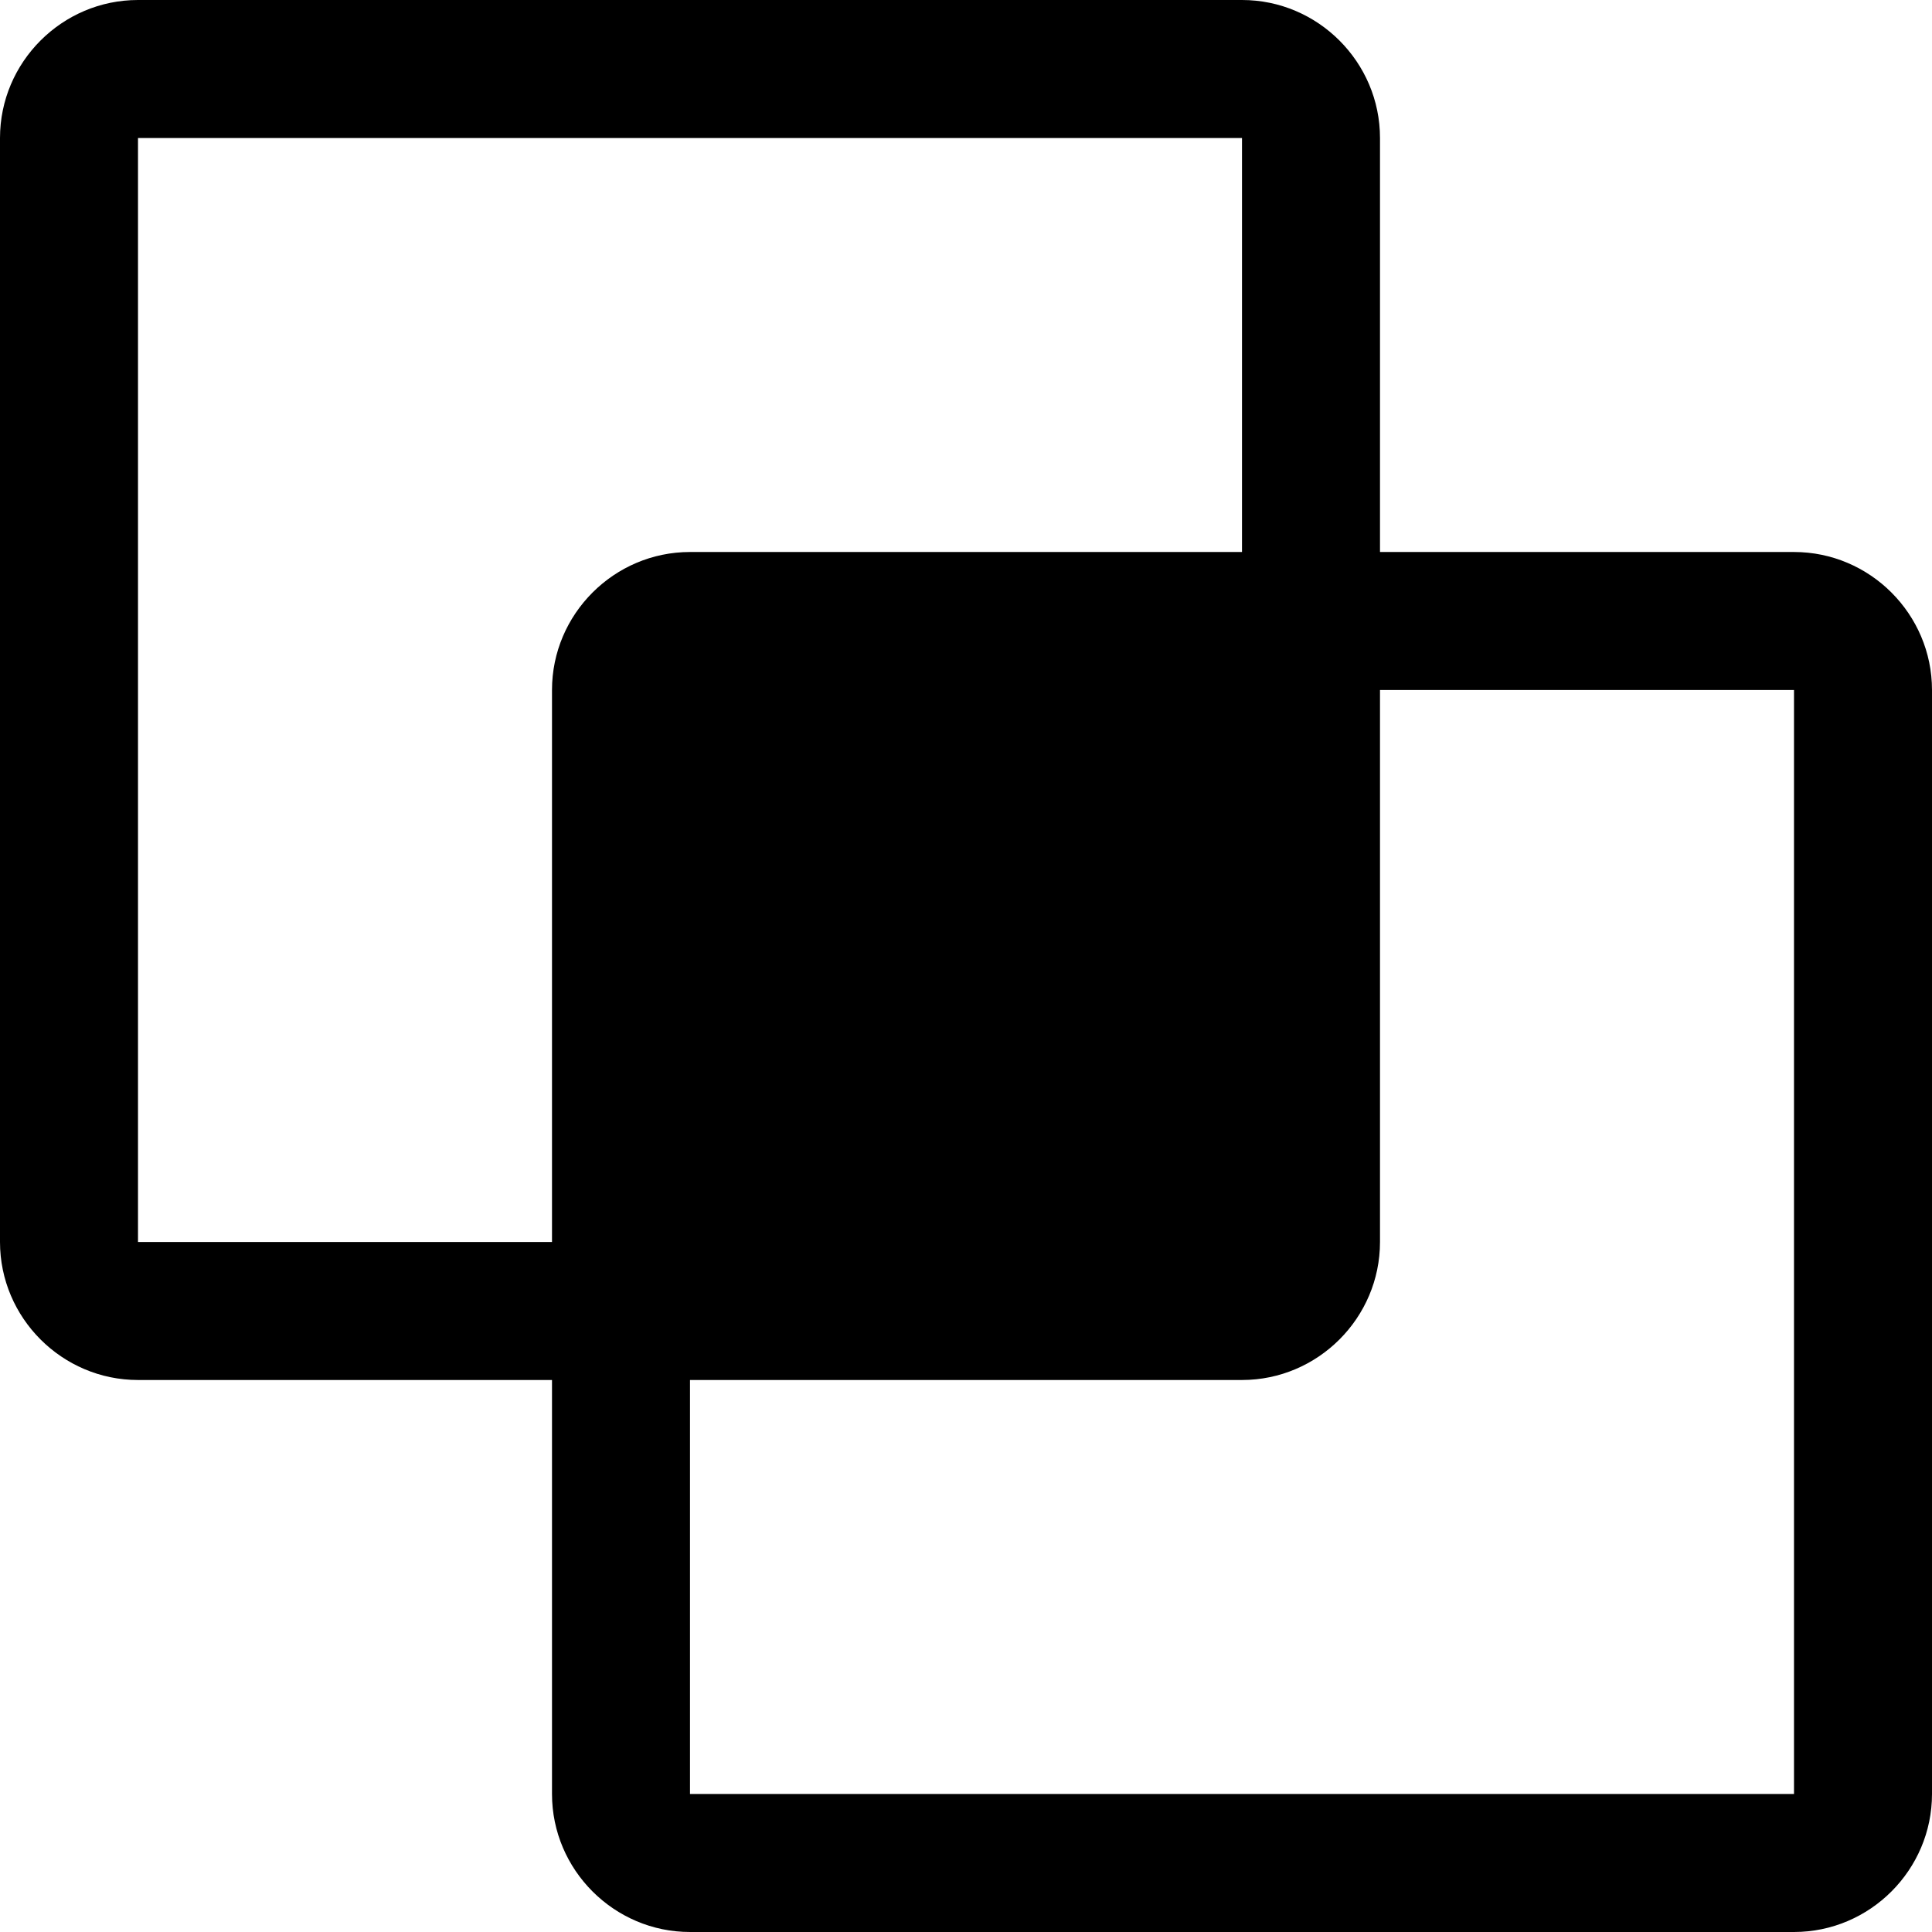
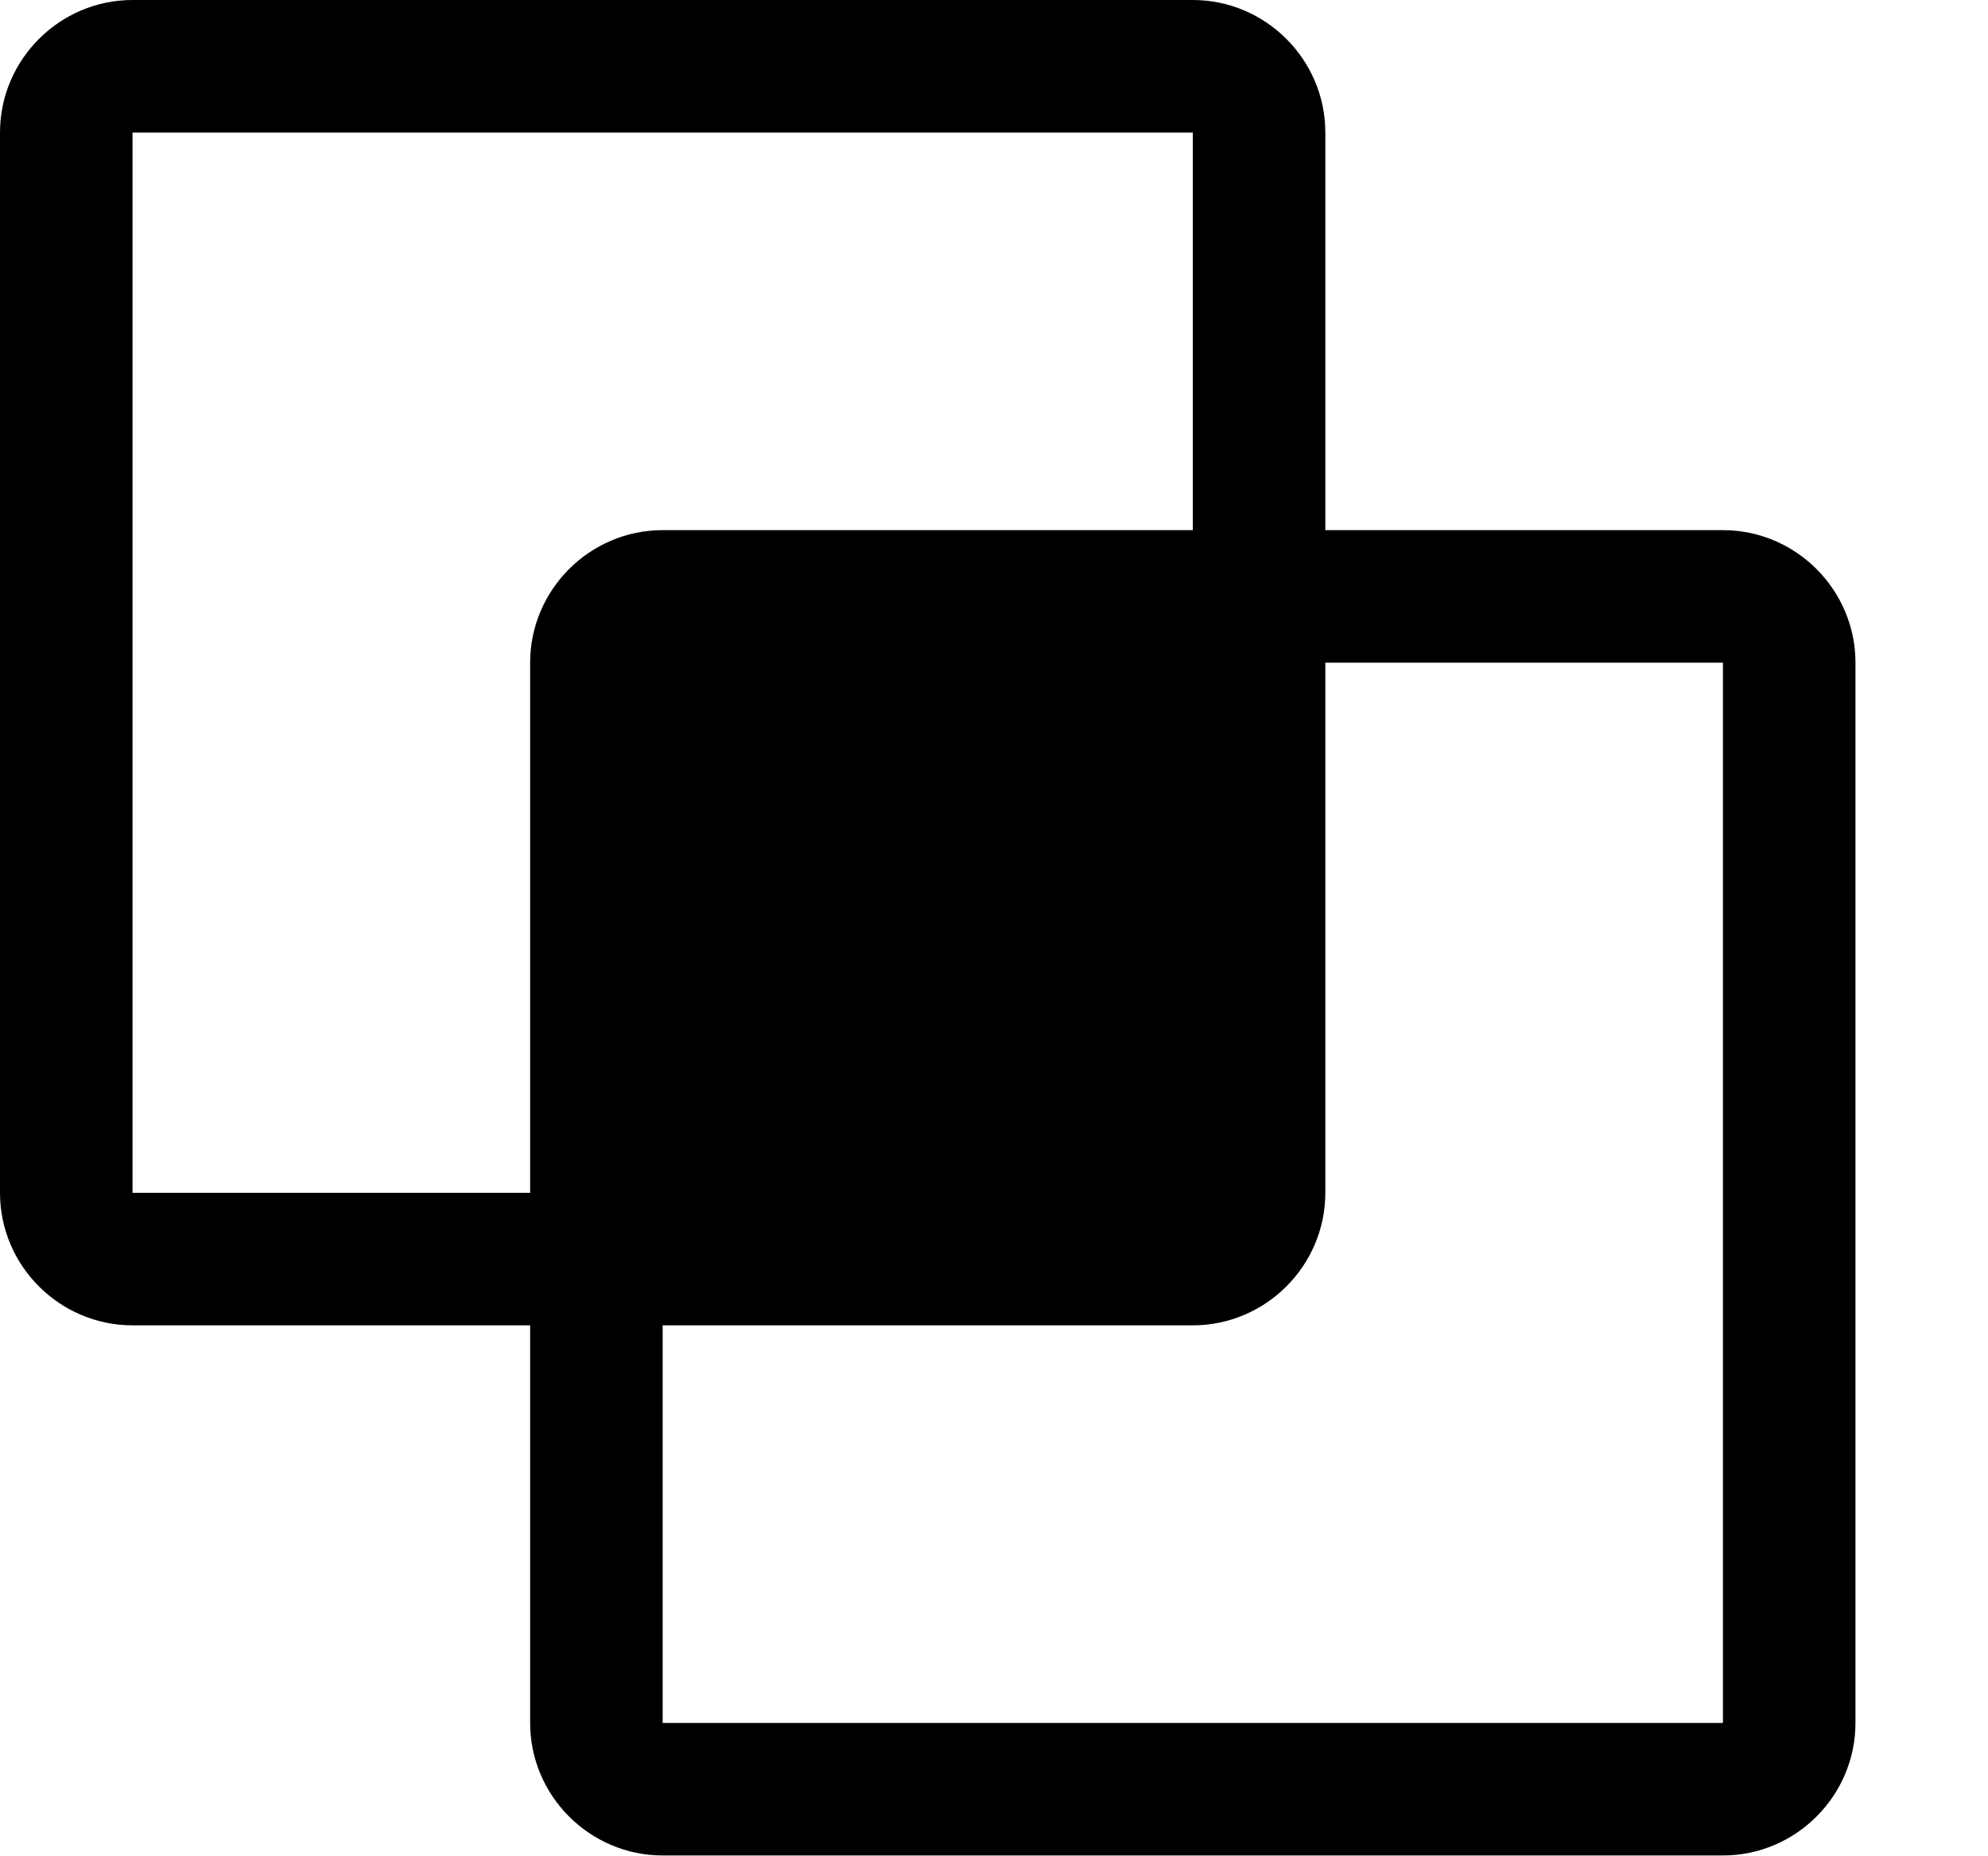
- <svg xmlns="http://www.w3.org/2000/svg" width="100%" height="100%" id="xor-intersect" viewBox="0 0 14 14">
+ <svg xmlns="http://www.w3.org/2000/svg" width="100%" height="100%" id="xor-intersect" viewBox="0 0 15 14">
  <path d="M10 1c0-.55-.45-1-1-1H1C.45 0 0 .45 0 1v8c0 .55.45 1 1 1h3v3c0 .55.45 1 1 1h8c.55 0 1-.45 1-1V5c0-.55-.45-1-1-1h-3V1zm-5 9h4c.55 0 1-.45 1-1V5h3v8H5v-3zM1 1h8v3H5c-.55 0-1 .45-1 1v4H1V1z" stroke="none" fill-rule="evenodd" />
</svg>
